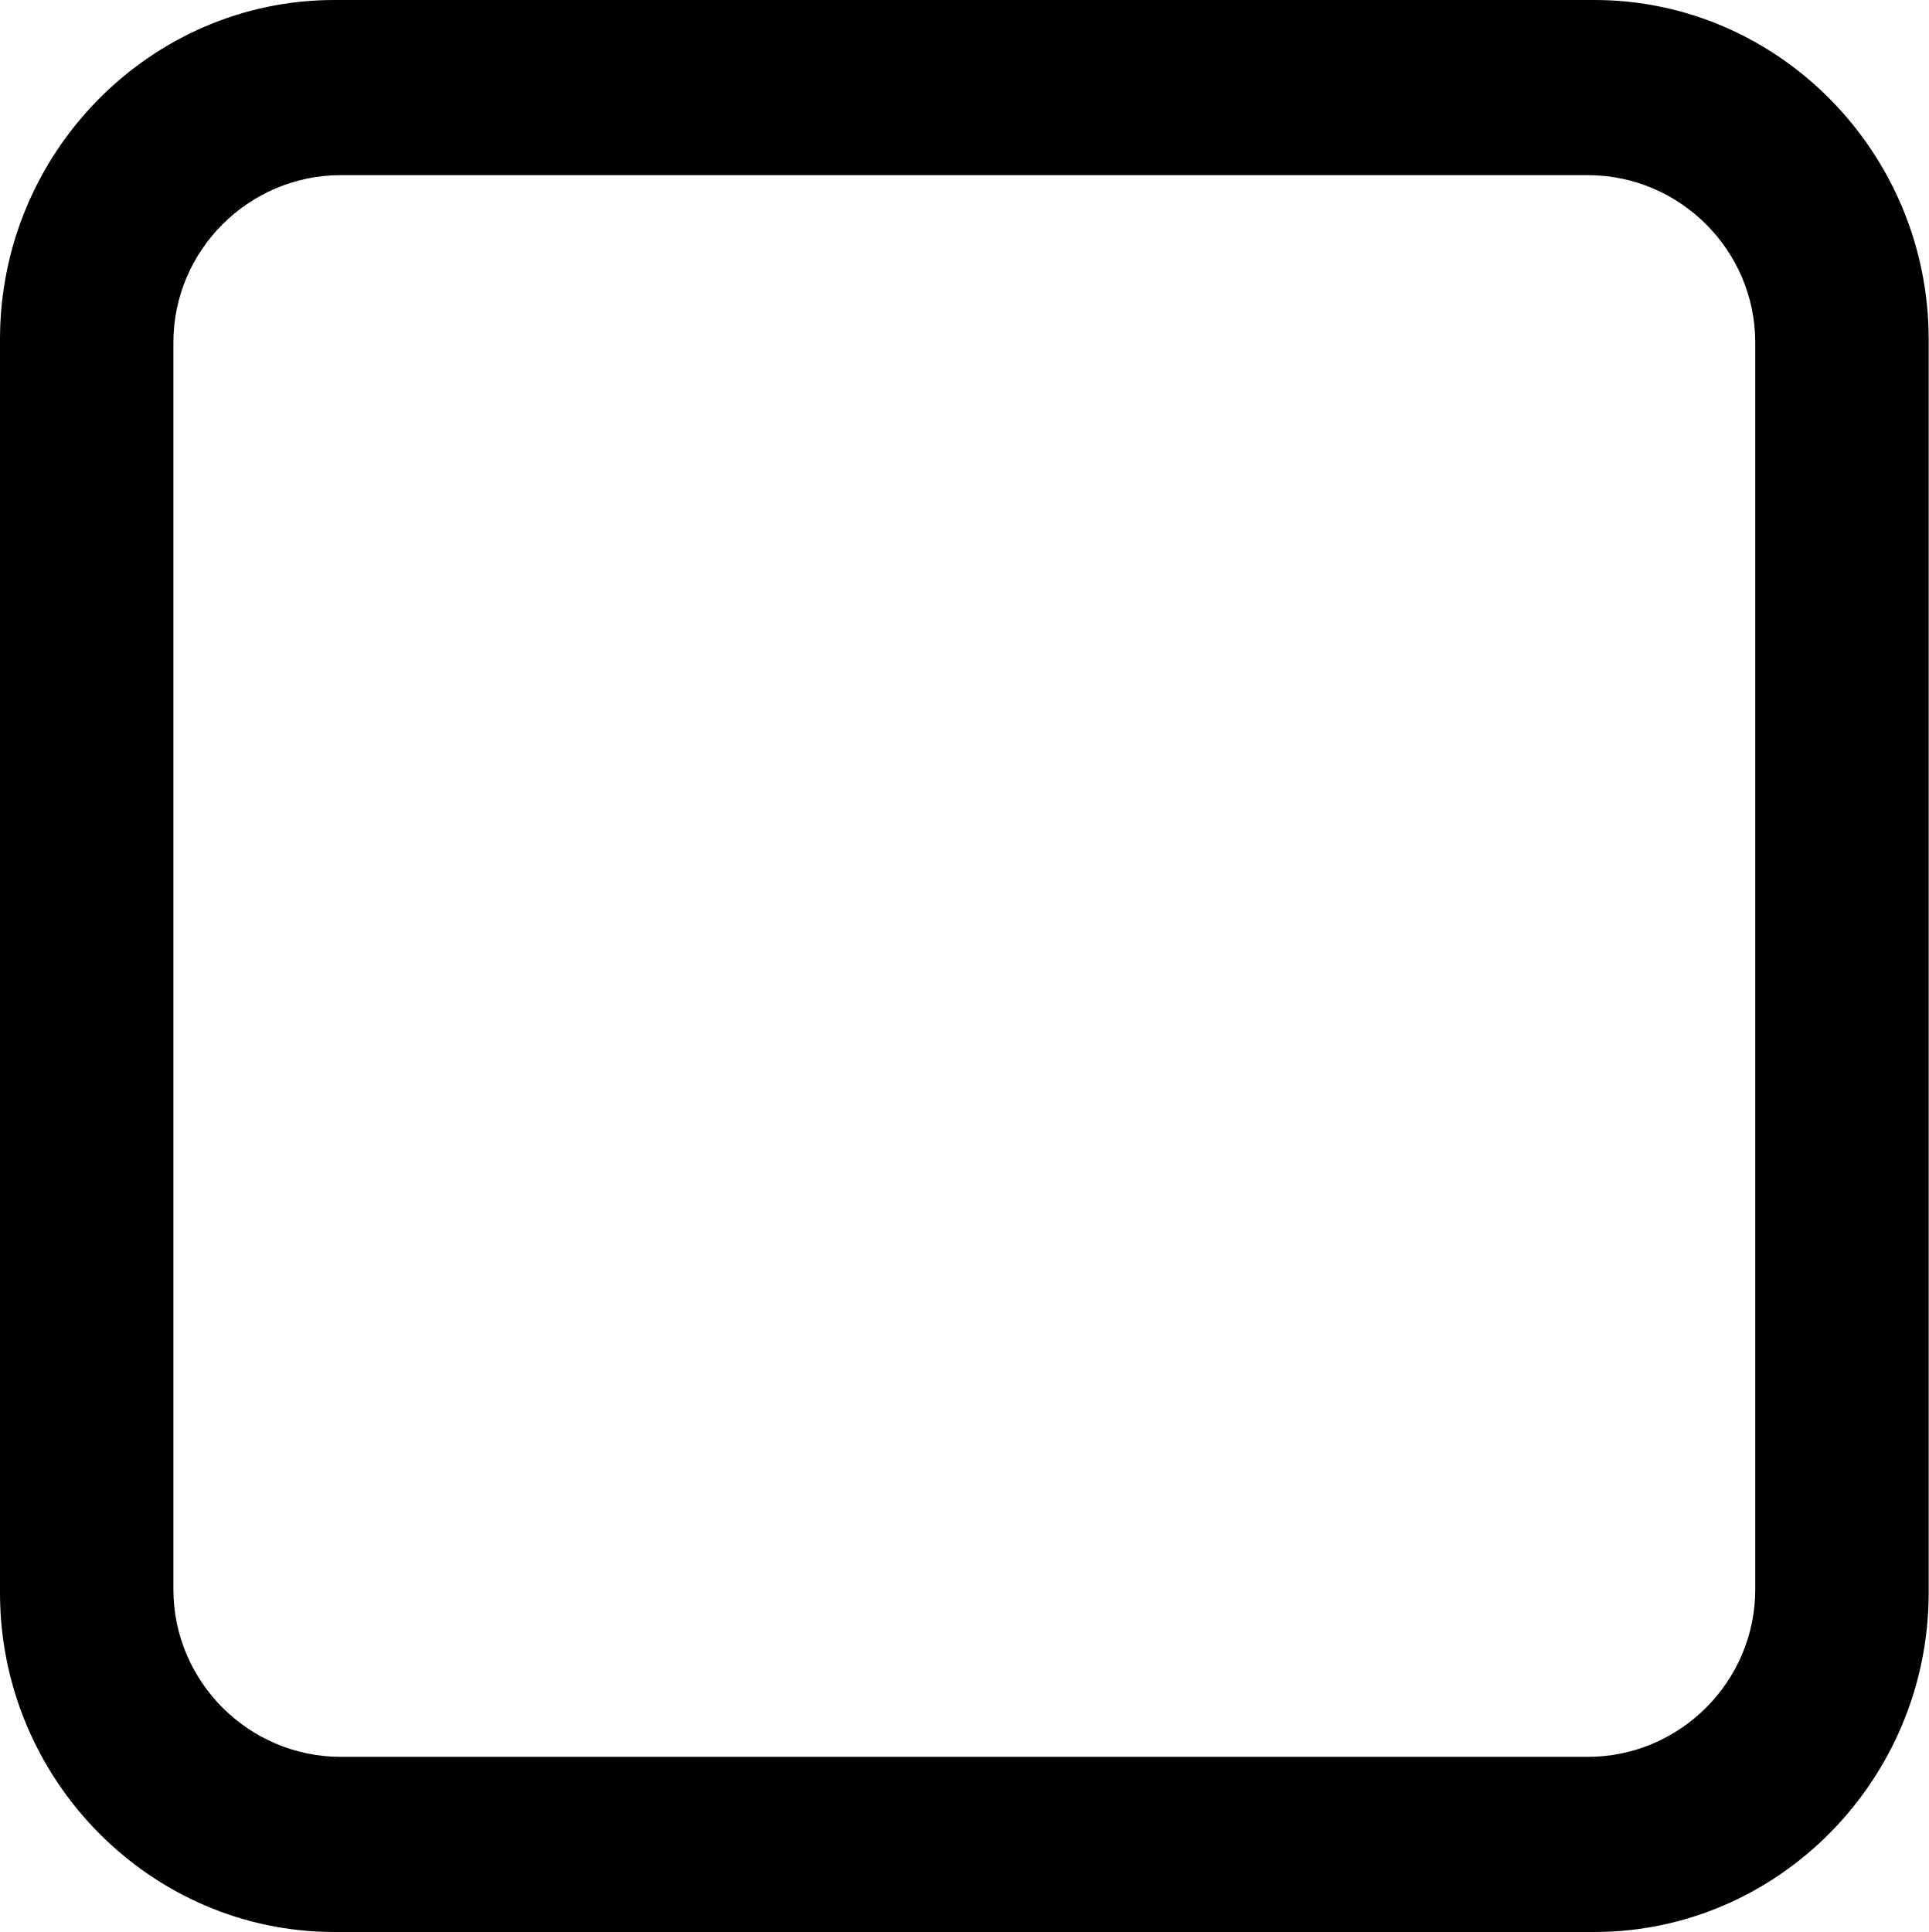
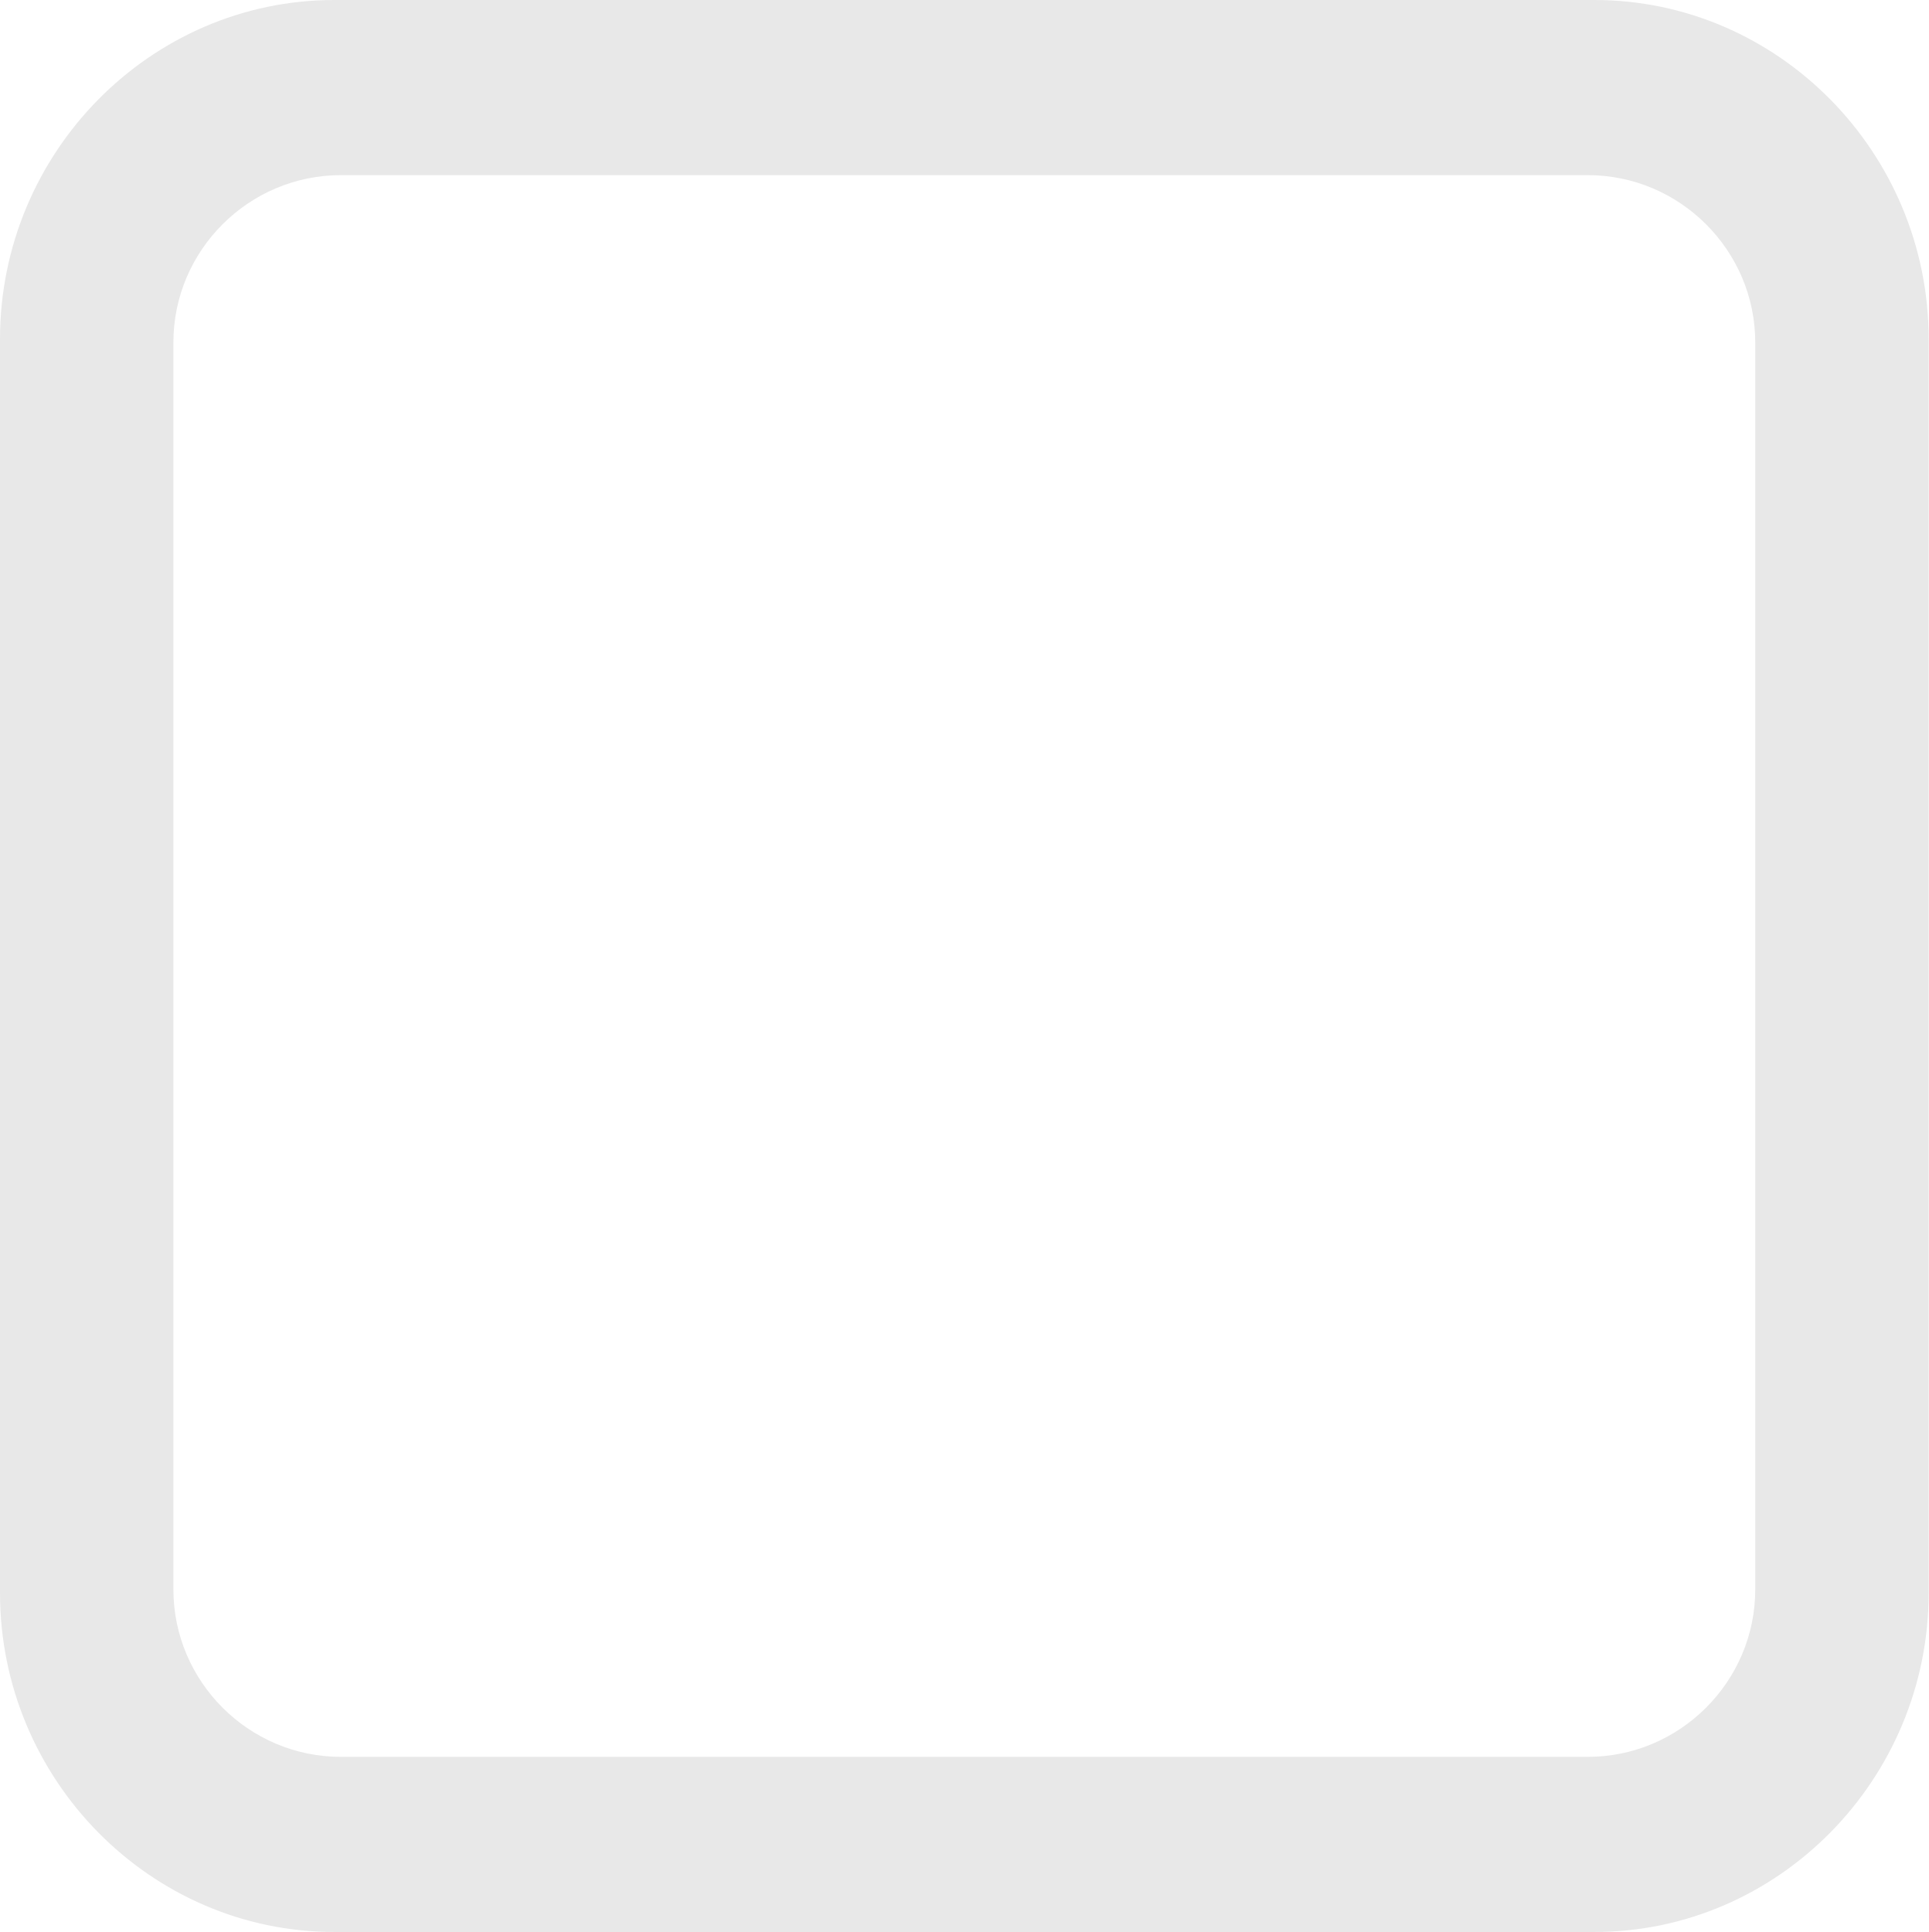
- <svg xmlns="http://www.w3.org/2000/svg" version="1.1" id="Layer_1" x="0px" y="0px" width="122.661px" height="122.88px" viewBox="0 0 122.661 122.88" enable-background="new 0 0 122.661 122.88" xml:space="preserve">
-   <g>
-     <path fill-rule="evenodd" clip-rule="evenodd" d="M21.26,0h80.142c11.692,0,21.26,9.706,21.26,21.569v79.741 c0,11.864-9.567,21.569-21.26,21.569H21.26C9.566,122.88,0,113.175,0,101.311V21.569C0,9.706,9.566,0,21.26,0L21.26,0z M21.674,11.14h79.312c5.855,0,10.647,4.788,10.647,10.641v79.313c0,5.855-4.792,10.646-10.647,10.646H21.674 c-5.855,0-10.646-4.79-10.646-10.646V21.78C11.027,15.928,15.818,11.14,21.674,11.14L21.674,11.14z" />
-   </g>
+ <svg xmlns="http://www.w3.org/2000/svg" viewBox="0 0 122.661 122.88" fill="#e8e8e8">
+   <path fill-rule="evenodd" clip-rule="evenodd" d="M21.26,0h80.142c11.692,0,21.26,9.706,21.26,21.569v79.741 c0,11.864-9.567,21.569-21.26,21.569H21.26C9.566,122.88,0,113.175,0,101.311V21.569C0,9.706,9.566,0,21.26,0L21.26,0z M21.674,11.14h79.312c5.855,0,10.647,4.788,10.647,10.641v79.313c0,5.855-4.792,10.646-10.647,10.646H21.674 c-5.855,0-10.646-4.79-10.646-10.646V21.78C11.027,15.928,15.818,11.14,21.674,11.14L21.674,11.14z" />
</svg>
